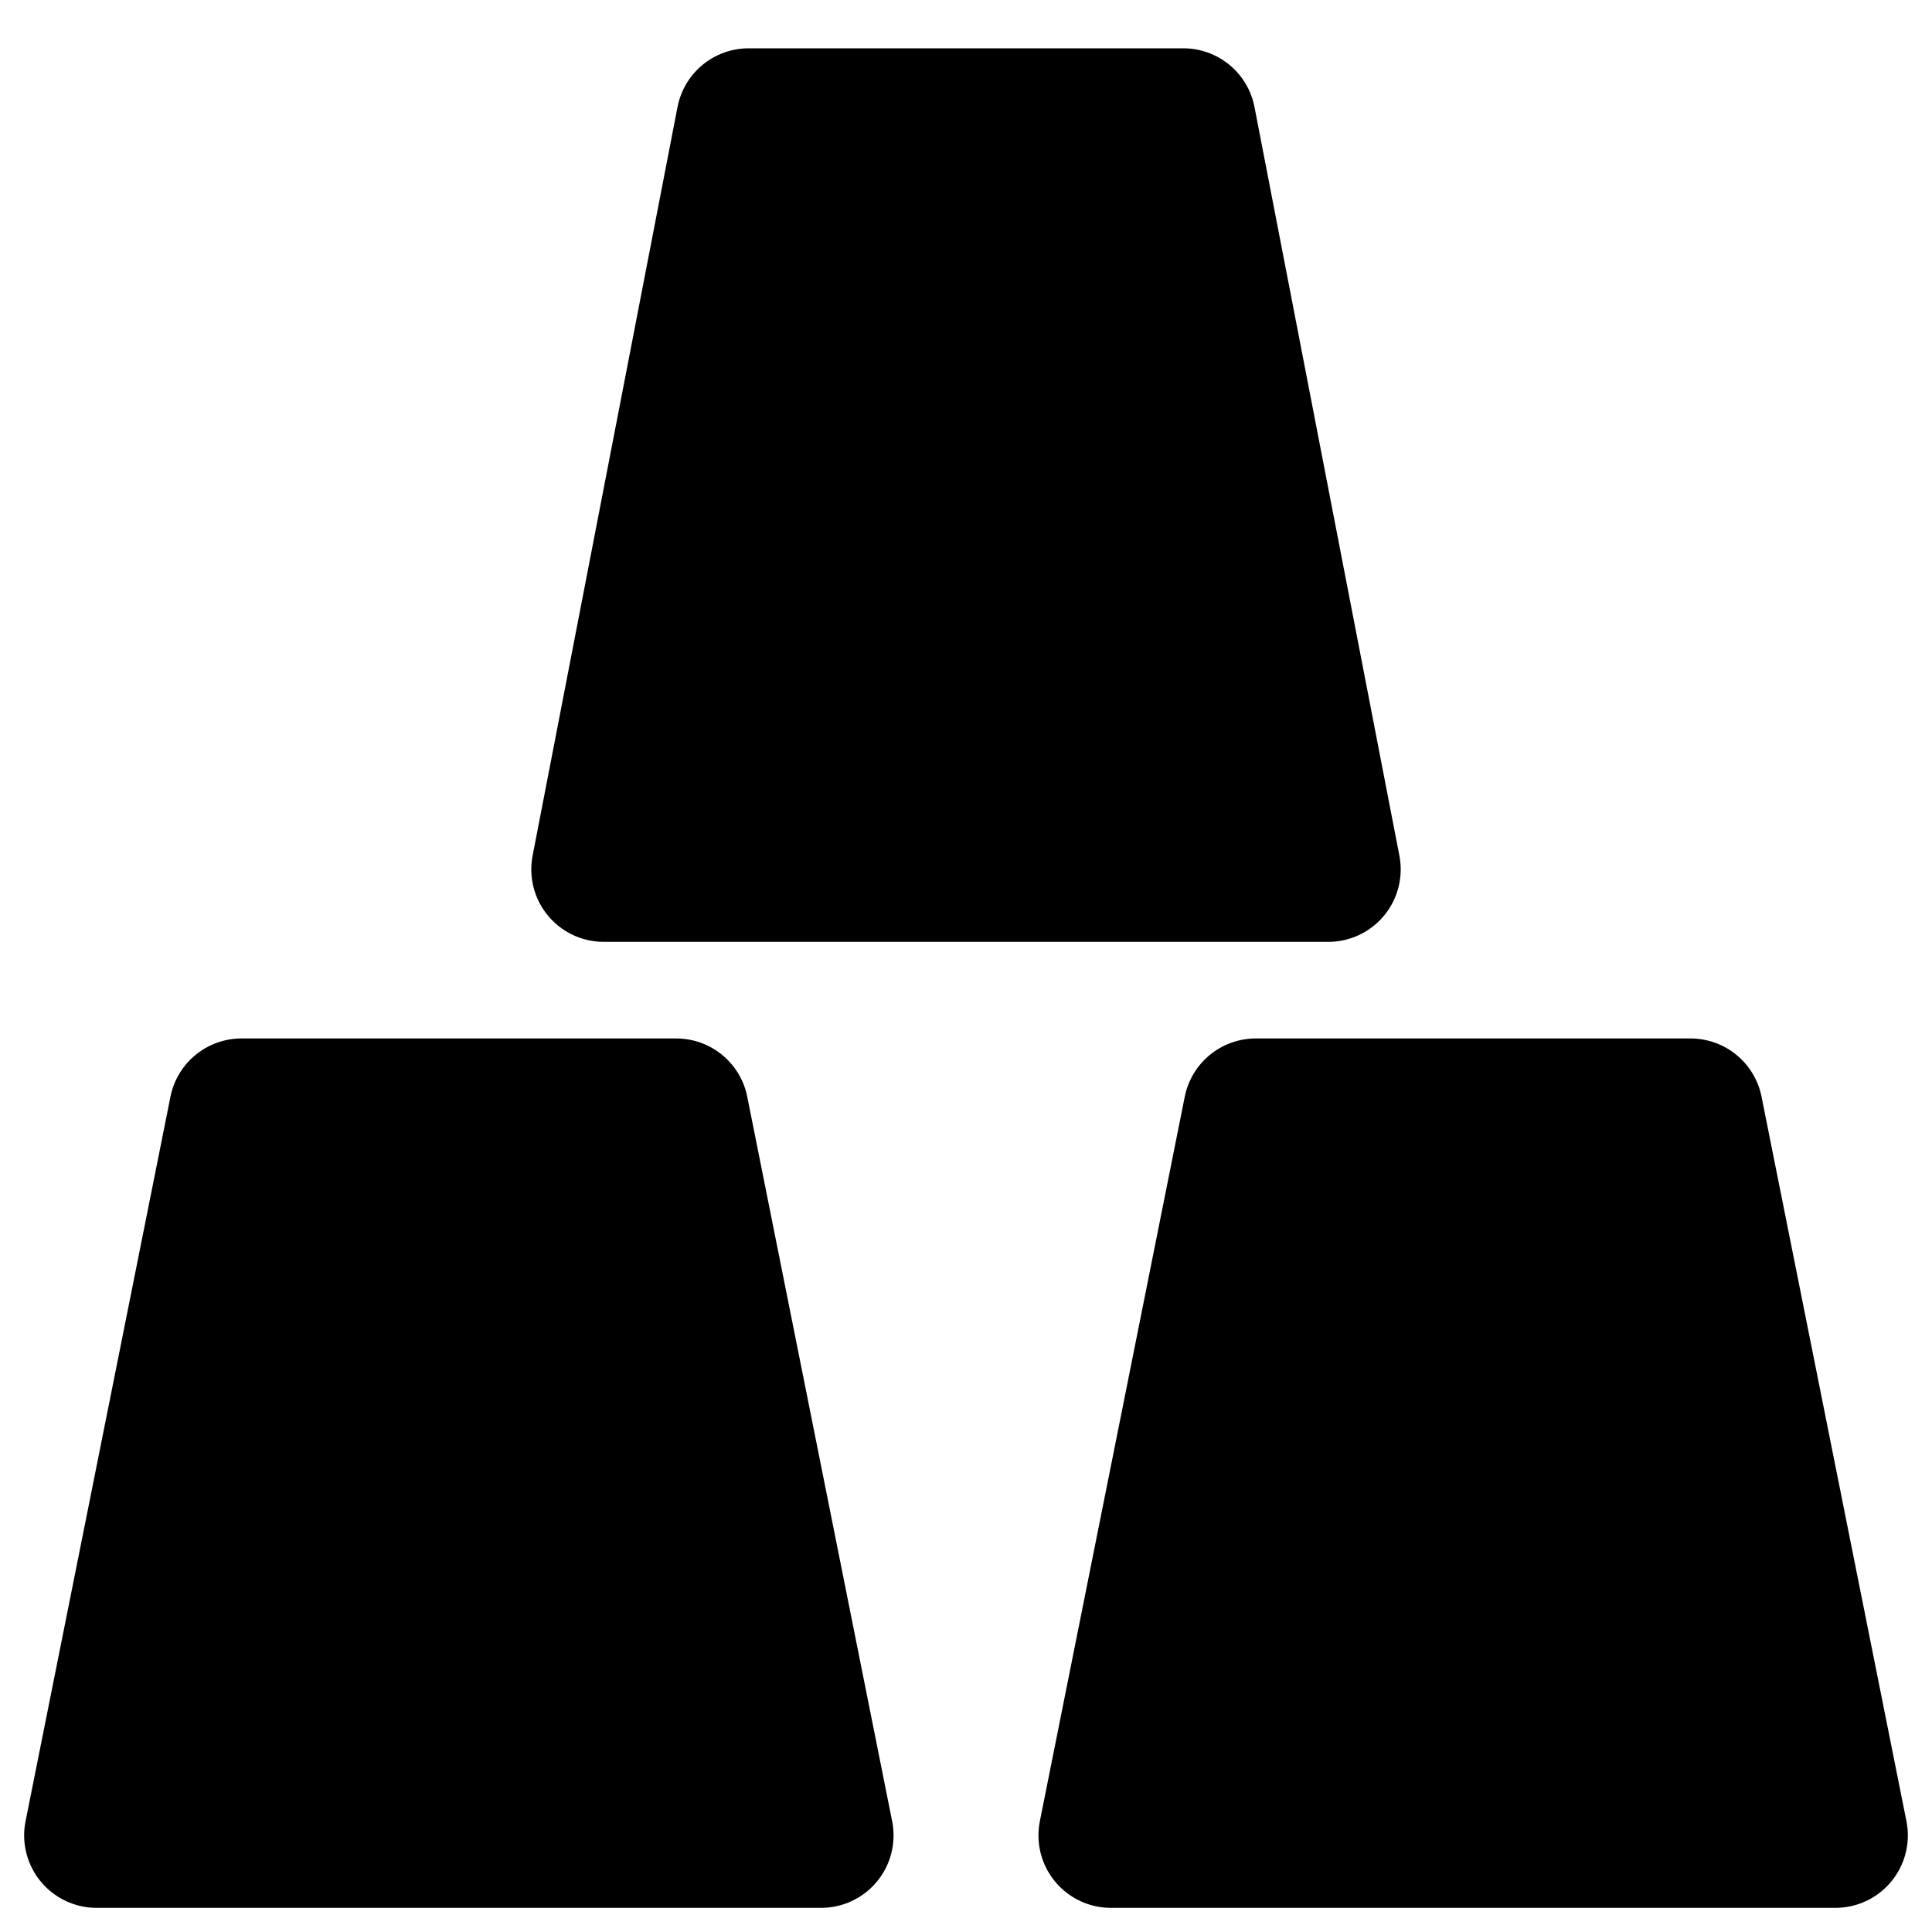
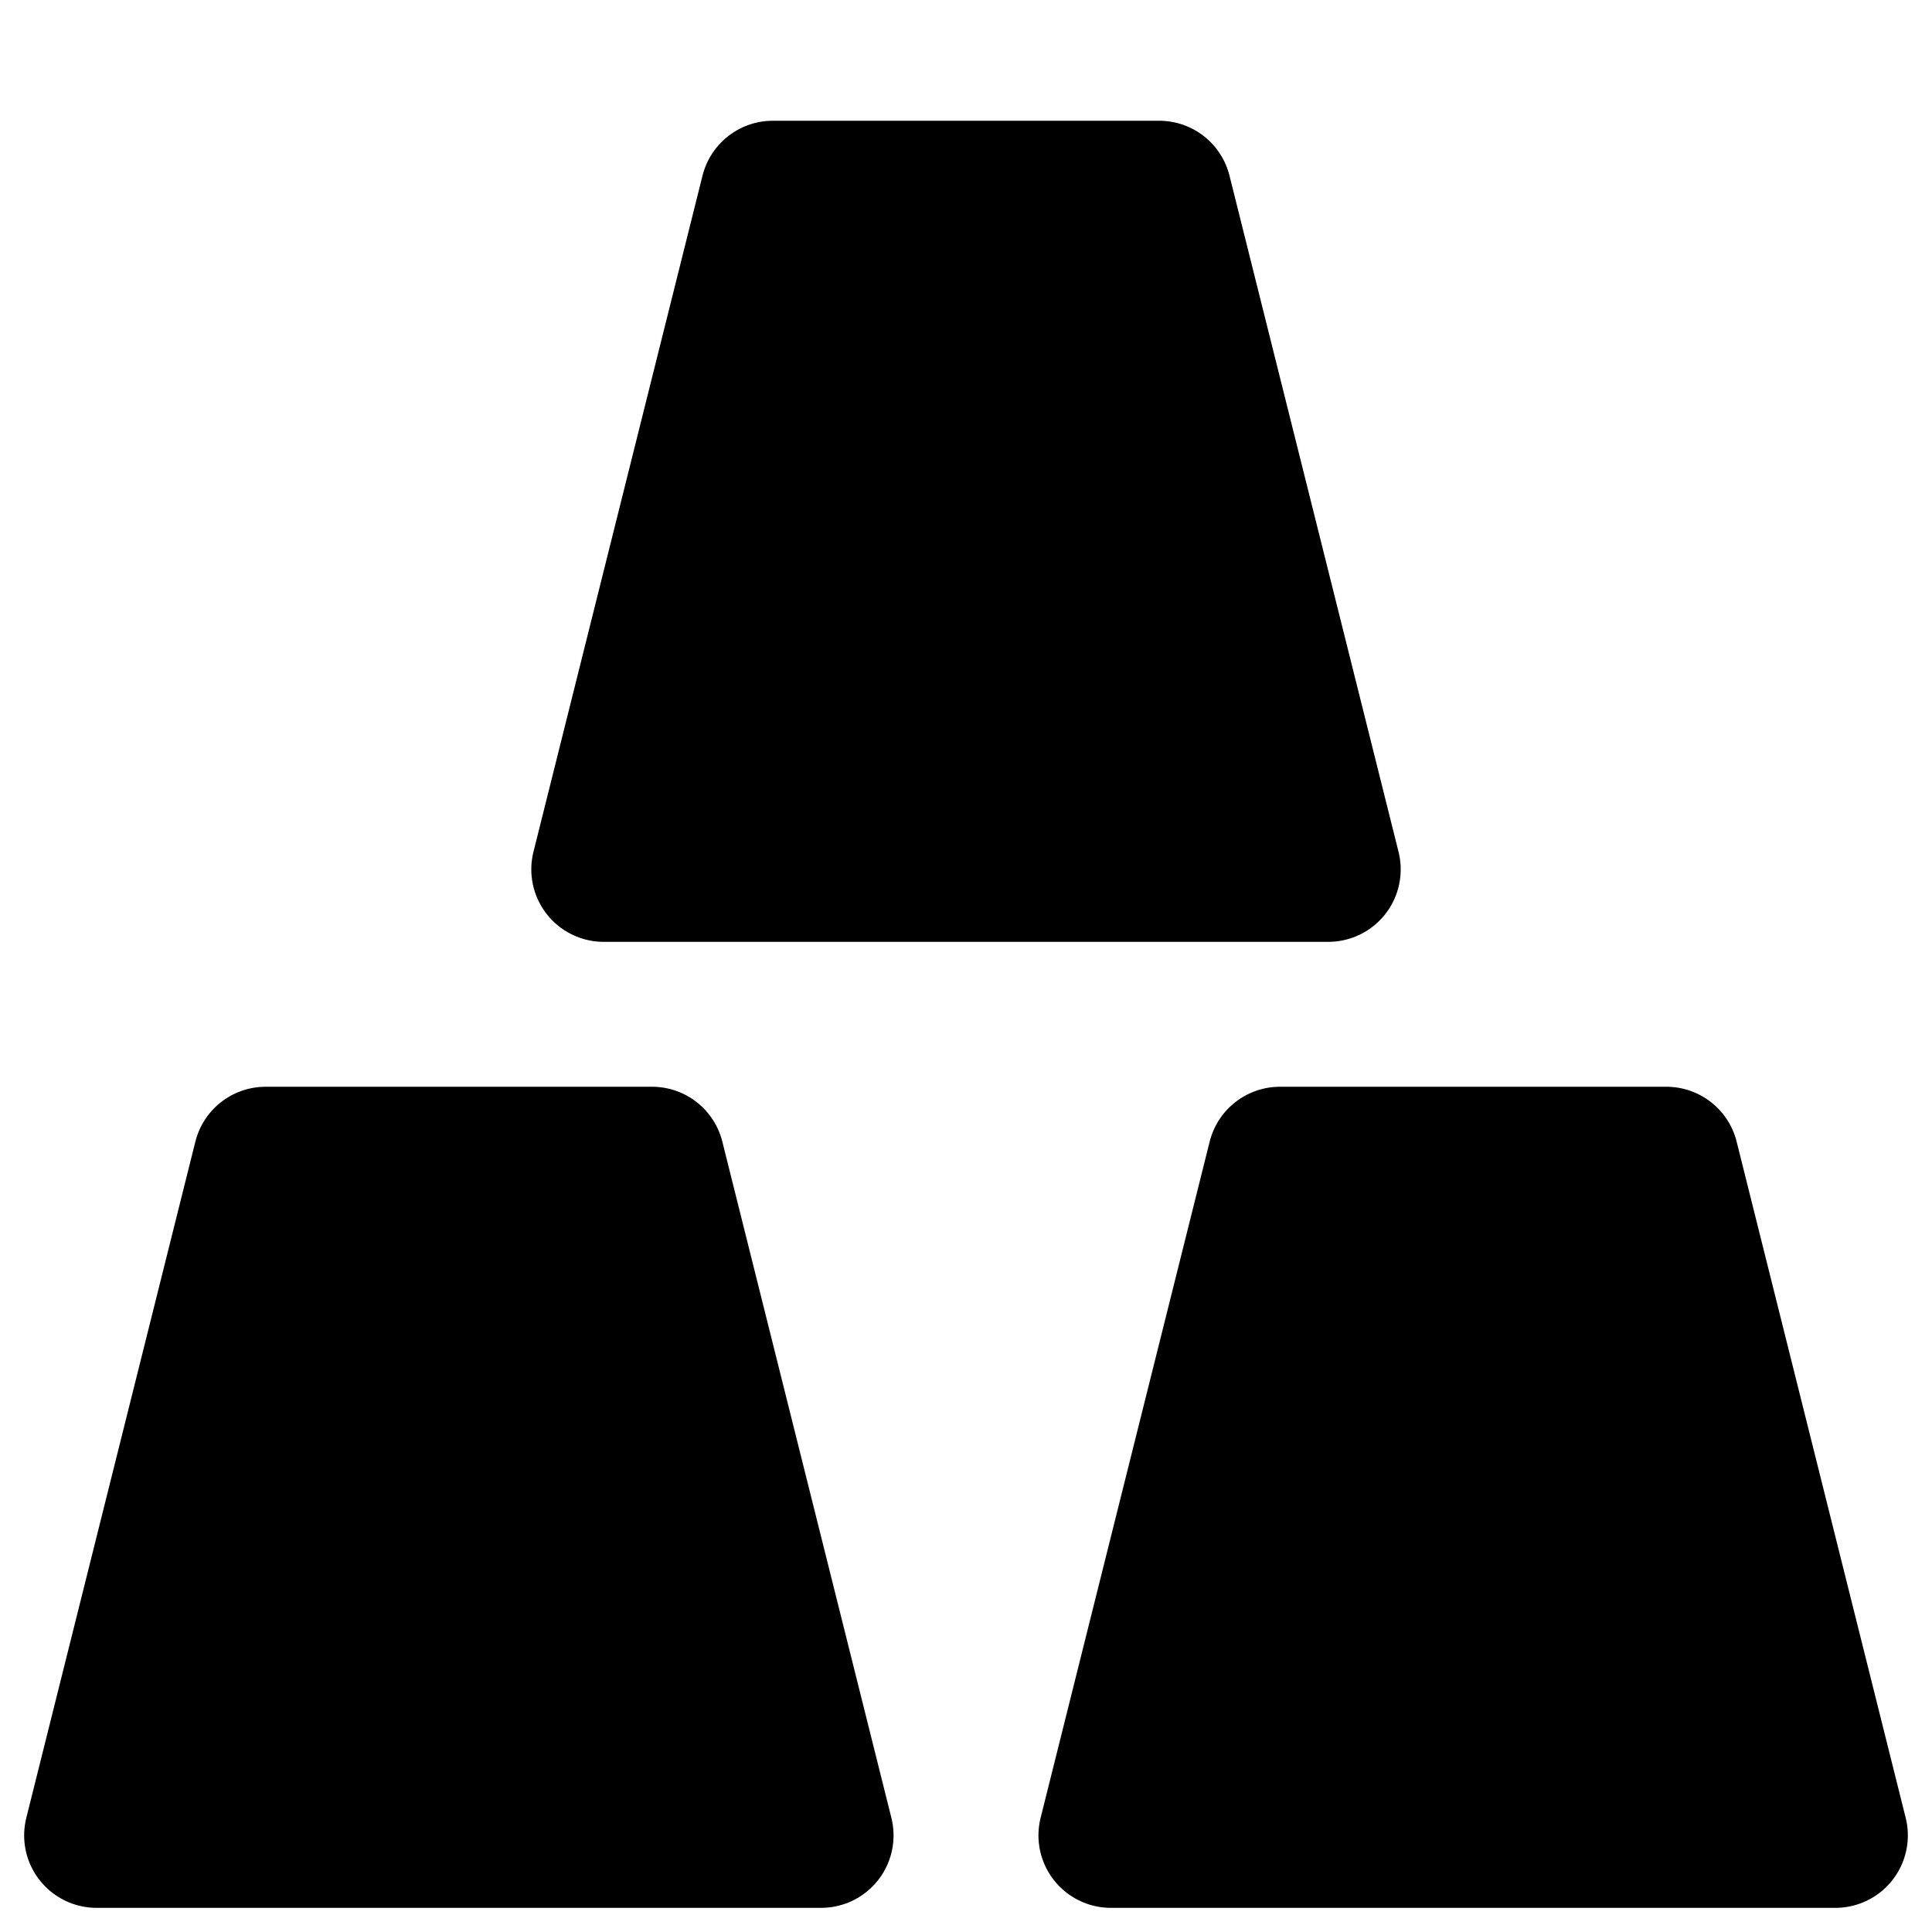
<svg xmlns="http://www.w3.org/2000/svg" width="20" height="20" viewBox="0 0 20 20" fill="currentColor" stroke="currentColor" stroke-width="1.5" stroke-linecap="round" stroke-linejoin="round" class="li li-solid">
-   <path d="M1 19L8.5 19L7 11.5L2.5 11.5Z" fill-rule="evenodd" />
-   <path d="M11.5 19L19 19L17.5 11.5L13 11.5Z" fill-rule="evenodd" />
-   <path d="M6.25 9L13.75 9L12.25 1.25L7.75 1.25Z" fill-rule="evenodd" />
+   <path d="M1 19L8.5 19L6.75 12L2.75 12Z" fill-rule="evenodd" />
+   <path d="M11.5 19L19 19L17.25 12L13.25 12Z" fill-rule="evenodd" />
+   <path d="M6.25 9L13.75 9L12 2L8 2Z" fill-rule="evenodd" />
</svg>
